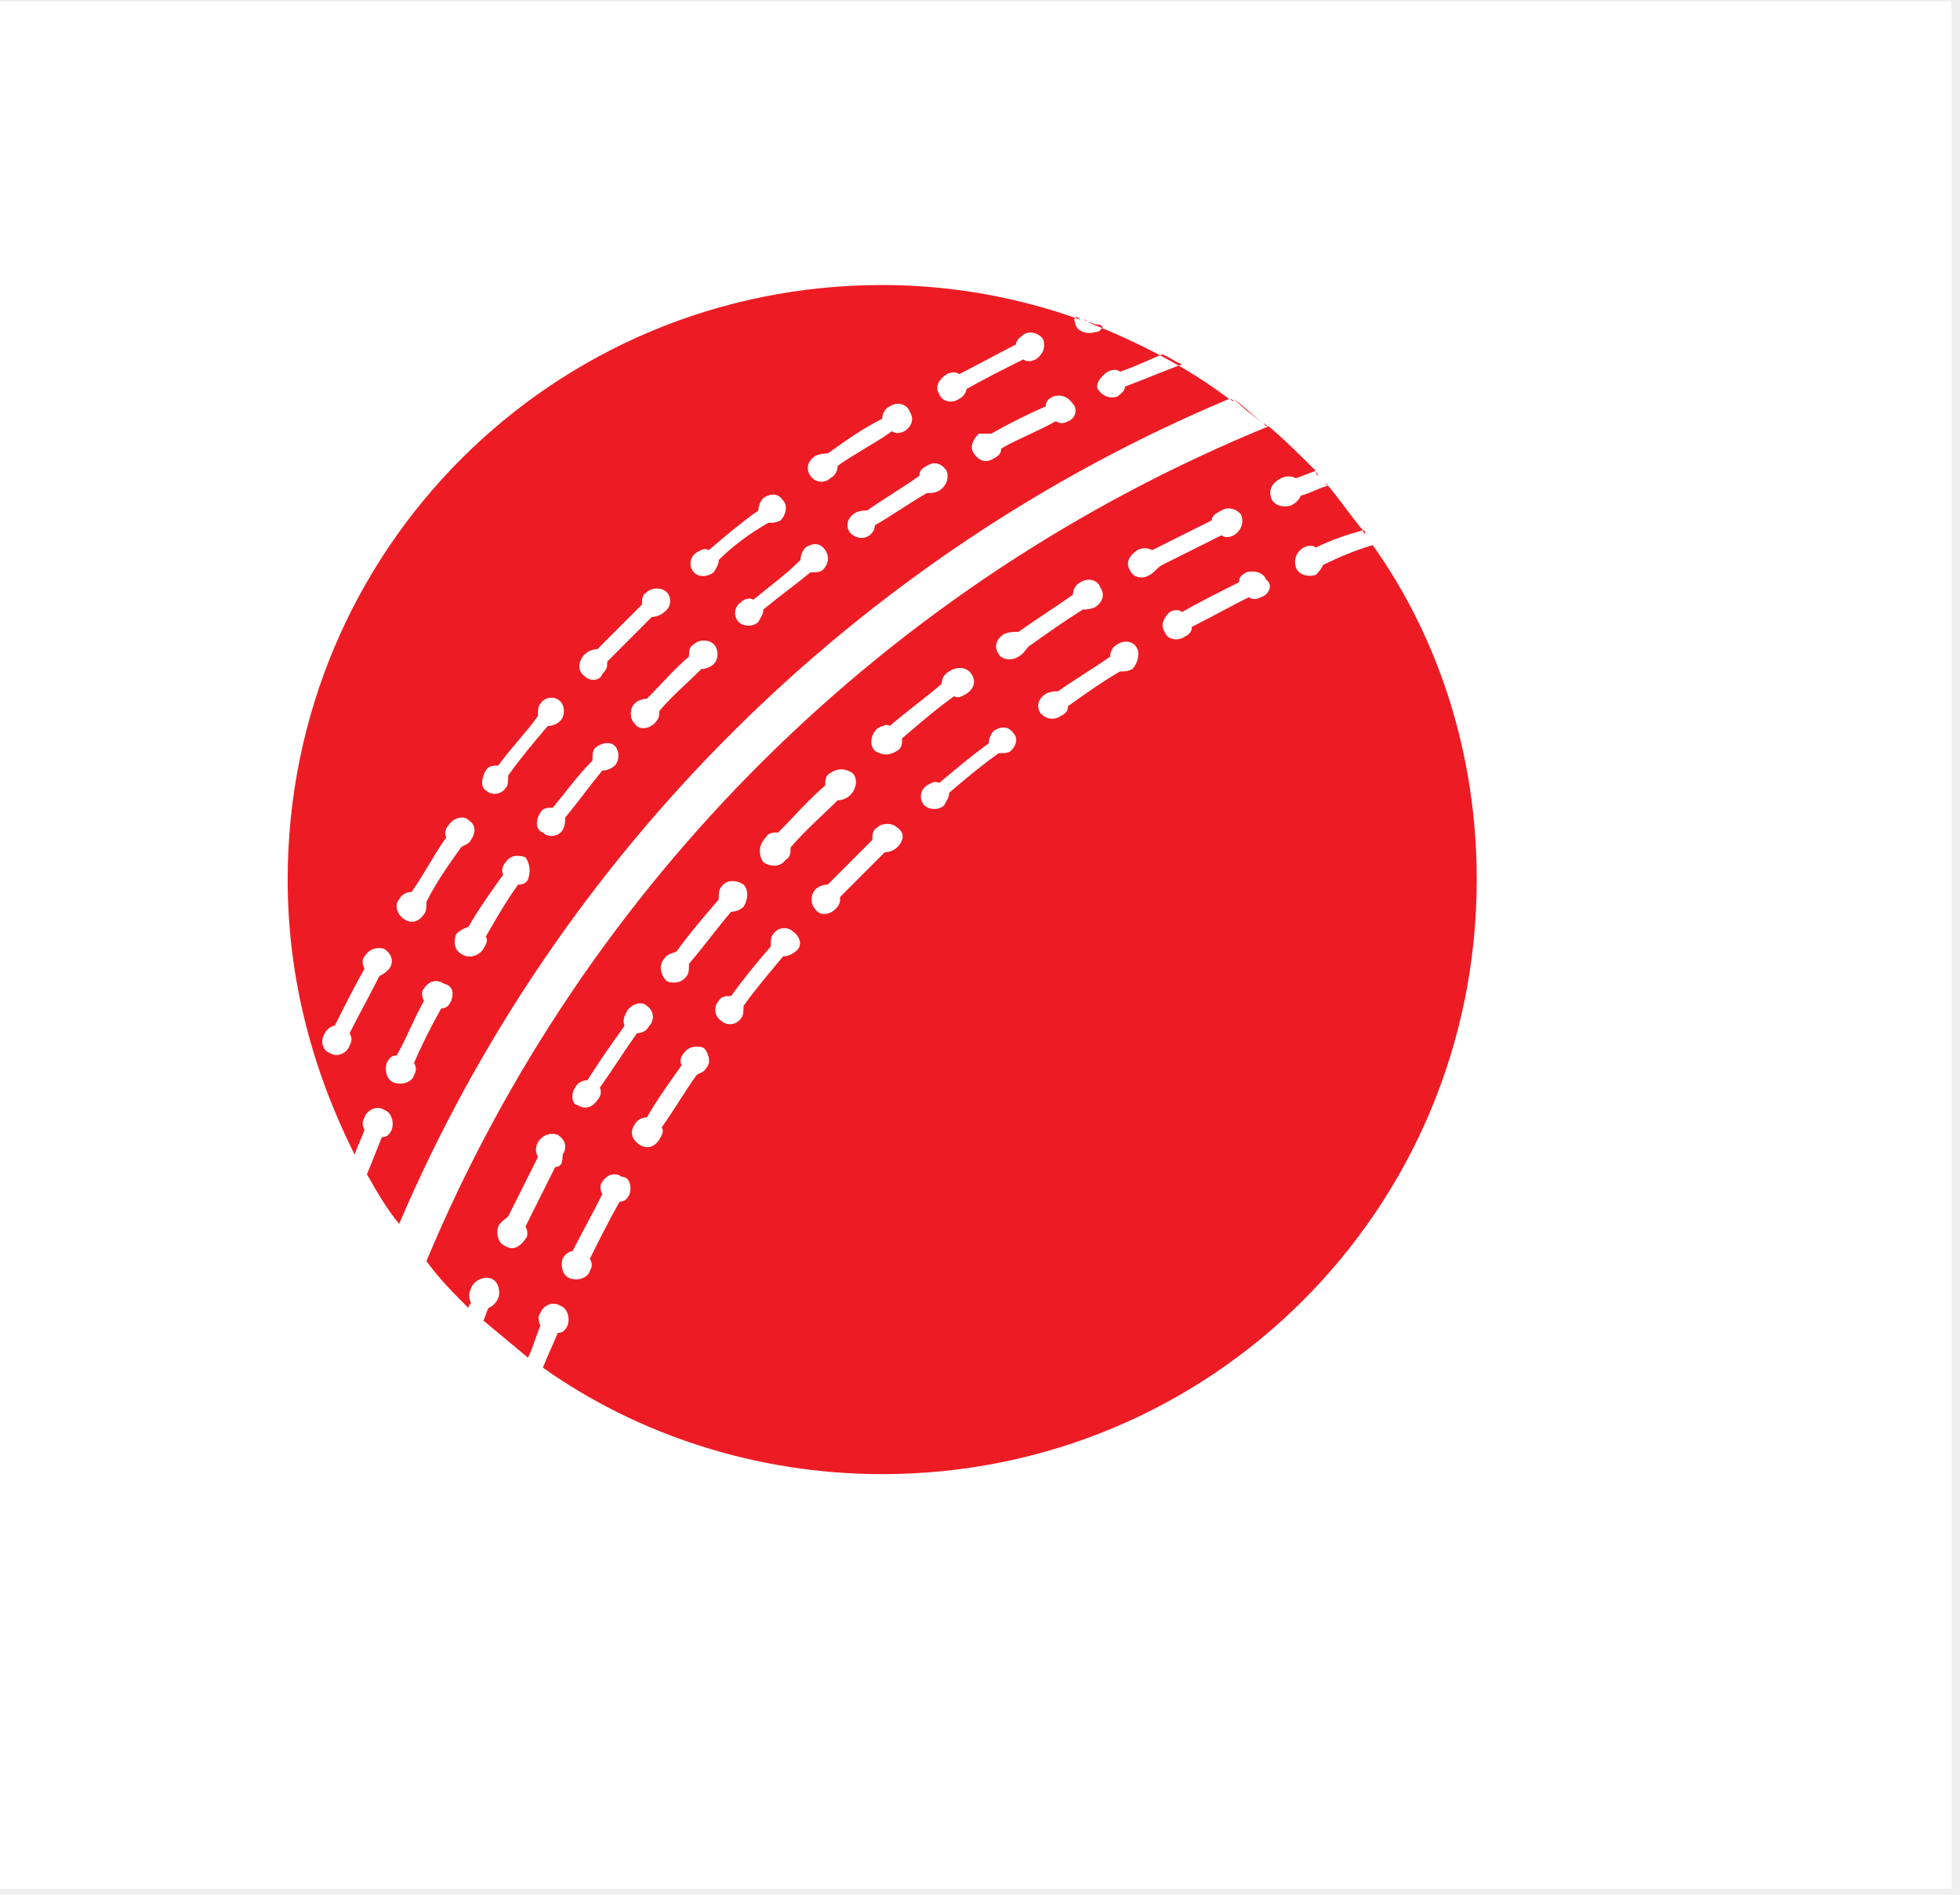
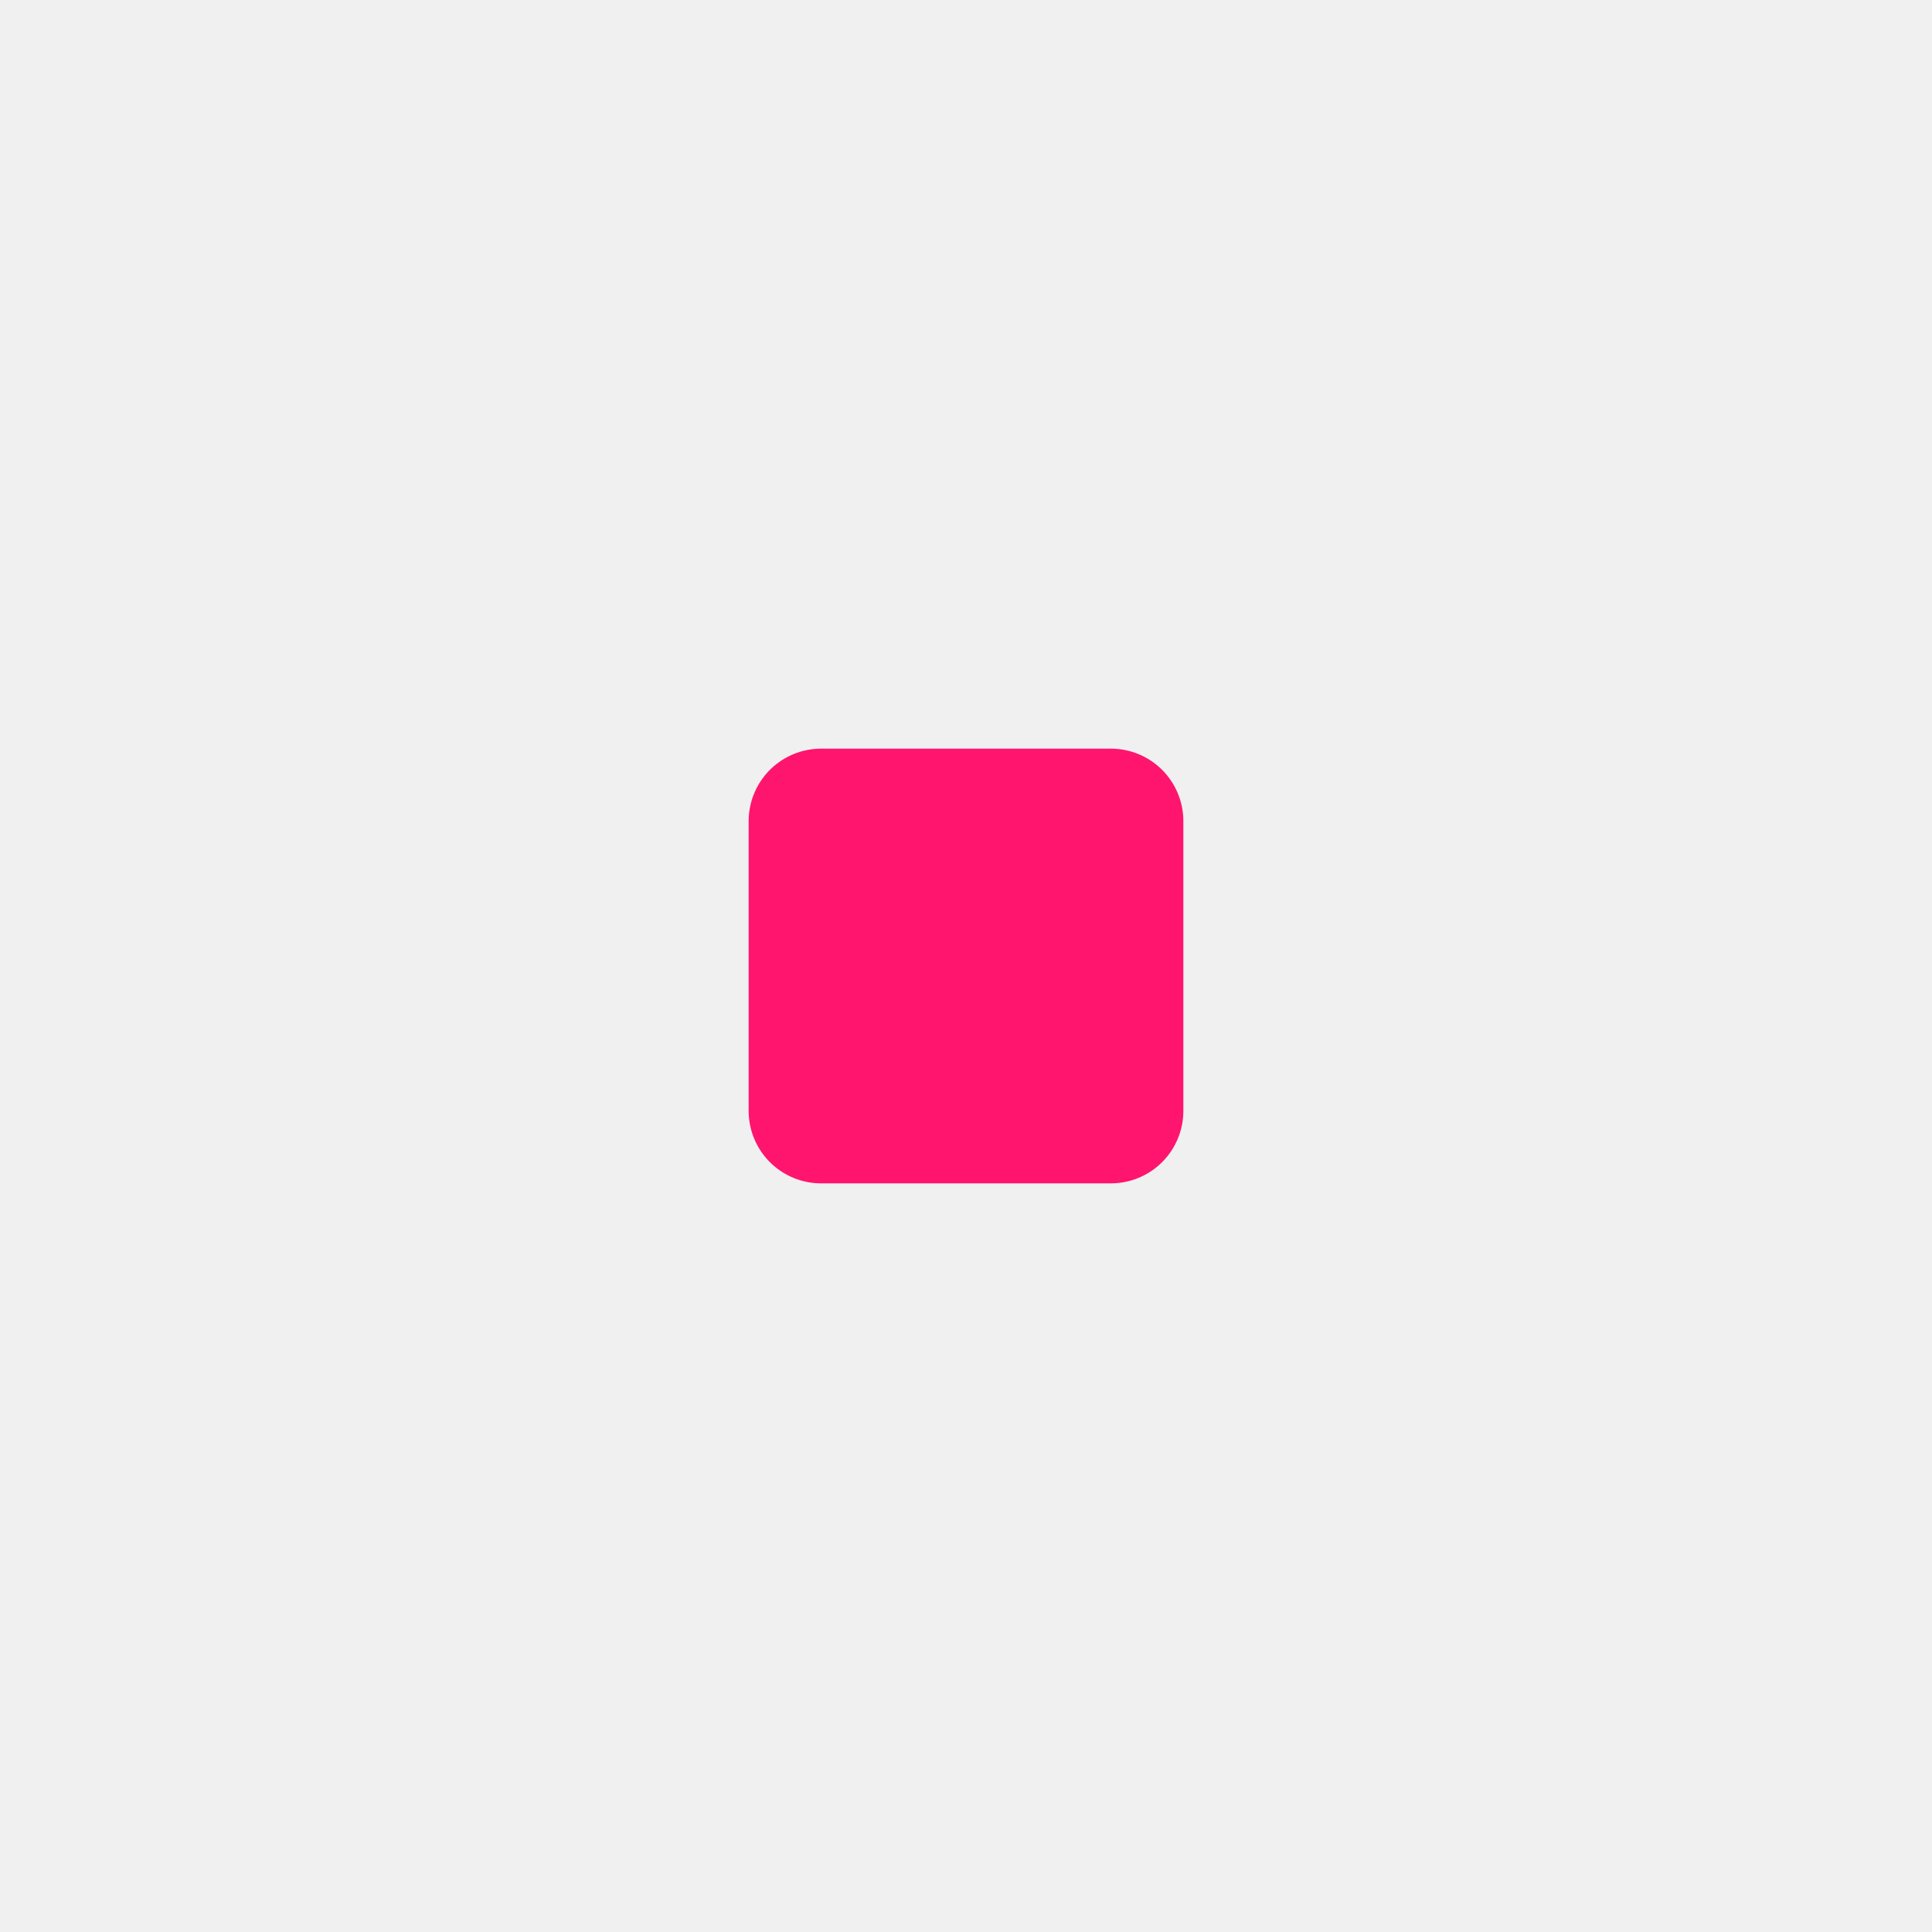
- <svg xmlns="http://www.w3.org/2000/svg" width="150" height="145" preserveAspectRatio="xMidYMid meet" version="1.0" viewBox="0 0 112.5 108.75" zoomAndPan="magnify">
-   <defs>
-     <clipPath id="8834ae05fd">
-       <path d="M 0 0.117 L 112.004 0.117 L 112.004 108.387 L 0 108.387 Z M 0 0.117" clip-rule="nonzero" />
-     </clipPath>
-     <clipPath id="45e86235ba">
-       <path d="M 24 24 L 84.762 24 L 84.762 84.609 L 24 84.609 Z M 24 24" clip-rule="nonzero" />
-     </clipPath>
-     <clipPath id="a490f600a5">
-       <path d="M 16.512 16.359 L 71 16.359 L 71 71 L 16.512 71 Z M 16.512 16.359" clip-rule="nonzero" />
-     </clipPath>
-   </defs>
-   <g clip-path="url(#8834ae05fd)">
-     <path fill="#fff" fill-opacity="1" fill-rule="nonzero" d="M 0 0.117 L 112.5 0.117 L 112.5 116.367 L 0 116.367 Z M 0 0.117" />
-     <path fill="#fff" fill-opacity="1" fill-rule="nonzero" d="M 0 0.117 L 112.5 0.117 L 112.5 108.867 L 0 108.867 Z M 0 0.117" />
-     <path fill="#fff" fill-opacity="1" fill-rule="nonzero" d="M 0 0.117 L 112.5 0.117 L 112.5 108.867 L 0 108.867 Z M 0 0.117" />
-   </g>
-   <g clip-path="url(#45e86235ba)">
-     <path fill="#ed1c24" fill-opacity="1" fill-rule="nonzero" d="M 78.793 31.289 C 77.797 31.574 76.801 32 75.949 32.426 C 75.805 32.711 75.664 32.852 75.52 32.996 C 75.094 33.137 74.527 32.996 74.383 32.566 C 74.242 32.141 74.383 31.715 74.809 31.43 C 75.094 31.289 75.379 31.289 75.52 31.43 C 76.375 31.004 77.227 30.719 78.223 30.434 C 77.512 29.582 76.941 28.73 76.23 27.875 C 75.664 28.02 75.238 28.301 74.668 28.445 C 74.527 28.73 74.383 28.871 74.098 29.012 C 73.672 29.156 73.105 29.012 72.961 28.586 C 72.82 28.16 72.961 27.734 73.531 27.449 C 73.816 27.309 74.098 27.309 74.383 27.449 C 74.809 27.309 75.094 27.164 75.52 27.023 C 74.668 26.168 73.816 25.316 72.82 24.465 C 50.922 33.422 33.574 50.625 24.477 72.379 C 25.188 73.375 26.039 74.23 26.895 75.082 C 26.895 74.941 26.895 74.941 27.035 74.797 C 26.895 74.512 26.895 74.23 27.035 73.945 C 27.176 73.52 27.746 73.234 28.172 73.375 C 28.598 73.52 28.742 74.086 28.598 74.512 C 28.457 74.797 28.316 74.941 28.031 75.082 C 27.887 75.367 27.887 75.508 27.746 75.793 C 28.598 76.504 29.453 77.215 30.305 77.926 C 30.59 77.355 30.73 76.789 31.016 76.078 C 30.875 75.793 30.875 75.508 31.016 75.367 C 31.16 74.941 31.727 74.656 32.152 74.941 C 32.582 75.082 32.723 75.652 32.582 76.078 C 32.438 76.363 32.297 76.504 32.012 76.504 C 31.727 77.215 31.441 77.785 31.16 78.496 C 36.562 82.332 43.387 84.609 50.637 84.609 C 69.551 84.609 84.762 69.395 84.762 50.484 C 84.762 43.375 82.629 36.691 78.793 31.289 Z M 43.957 48.066 C 44.098 47.781 44.383 47.781 44.668 47.781 C 45.52 46.93 46.371 45.934 47.367 45.082 C 47.367 44.797 47.367 44.512 47.652 44.371 C 48.078 44.086 48.504 44.086 48.934 44.371 C 49.215 44.652 49.215 45.223 48.789 45.648 C 48.648 45.793 48.363 45.934 48.078 45.934 C 47.227 46.785 46.23 47.641 45.379 48.637 C 45.379 48.918 45.379 49.203 45.094 49.348 C 44.809 49.773 44.238 49.773 43.812 49.488 C 43.527 49.062 43.527 48.492 43.957 48.066 Z M 38.125 55.035 C 38.27 54.75 38.551 54.75 38.836 54.605 C 39.547 53.613 40.402 52.617 41.254 51.621 C 41.254 51.336 41.254 51.051 41.395 50.91 C 41.68 50.484 42.25 50.484 42.676 50.77 C 42.961 51.051 42.961 51.621 42.676 52.047 C 42.535 52.191 42.25 52.332 41.965 52.332 C 41.113 53.328 40.402 54.324 39.547 55.316 C 39.547 55.602 39.547 55.887 39.406 56.027 C 39.121 56.457 38.551 56.457 38.27 56.312 C 37.84 55.887 37.84 55.316 38.125 55.035 Z M 33.008 62.426 C 33.148 62.145 33.434 62 33.719 62 C 34.43 60.863 35.141 59.867 35.852 58.871 C 35.707 58.59 35.852 58.305 35.992 58.02 C 36.277 57.594 36.848 57.449 37.129 57.734 C 37.559 58.02 37.559 58.59 37.273 58.871 C 37.129 59.156 36.848 59.301 36.562 59.301 C 35.852 60.293 35.141 61.434 34.43 62.426 C 34.57 62.711 34.43 62.996 34.285 63.137 C 34.004 63.566 33.574 63.707 33.148 63.422 C 32.863 63.422 32.723 62.855 33.008 62.426 Z M 31.871 66.977 C 31.301 68.113 30.73 69.254 30.164 70.391 C 30.305 70.676 30.305 70.957 30.164 71.102 C 29.879 71.527 29.453 71.812 29.027 71.527 C 28.598 71.387 28.457 70.816 28.598 70.391 C 28.742 70.105 29.027 69.965 29.168 69.82 C 29.738 68.684 30.305 67.547 30.875 66.41 C 30.73 66.125 30.73 65.84 30.875 65.555 C 31.16 65.129 31.586 64.988 32.012 65.129 C 32.438 65.414 32.582 65.84 32.297 66.266 C 32.297 66.836 32.152 66.977 31.871 66.977 Z M 36.137 68.543 C 35.992 68.824 35.852 68.969 35.566 68.969 C 34.996 69.965 34.43 71.102 33.859 72.238 C 34.004 72.523 34.004 72.664 33.859 72.949 C 33.719 73.375 33.148 73.52 32.723 73.375 C 32.297 73.234 32.152 72.664 32.297 72.238 C 32.438 71.953 32.723 71.812 32.863 71.812 C 33.434 70.676 34.004 69.68 34.57 68.543 C 34.43 68.258 34.43 67.973 34.57 67.832 C 34.855 67.402 35.281 67.262 35.707 67.547 C 36.137 67.547 36.277 68.113 36.137 68.543 Z M 40.543 61.289 C 40.402 61.574 40.117 61.574 39.973 61.715 C 39.262 62.711 38.695 63.707 37.984 64.703 C 38.125 64.988 37.984 65.129 37.84 65.414 C 37.559 65.84 37.129 65.98 36.703 65.699 C 36.277 65.414 36.137 64.988 36.418 64.559 C 36.562 64.277 36.848 64.133 37.129 64.133 C 37.699 63.137 38.41 62.145 39.121 61.148 C 38.98 60.863 39.121 60.578 39.262 60.438 C 39.547 60.012 40.117 60.012 40.402 60.152 C 40.684 60.438 40.828 61.004 40.543 61.289 Z M 45.66 54.605 C 45.52 54.75 45.234 54.891 44.949 54.891 C 44.238 55.746 43.387 56.738 42.676 57.734 C 42.676 58.02 42.676 58.305 42.535 58.445 C 42.25 58.871 41.68 58.871 41.395 58.59 C 40.969 58.305 40.969 57.734 41.254 57.449 C 41.395 57.168 41.68 57.168 41.965 57.168 C 42.676 56.172 43.387 55.316 44.238 54.324 C 44.238 54.039 44.238 53.754 44.383 53.613 C 44.668 53.184 45.234 53.184 45.52 53.469 C 45.945 53.754 46.09 54.324 45.66 54.605 Z M 51.492 48.637 C 51.348 48.777 51.066 48.918 50.781 48.918 C 49.926 49.773 49.074 50.625 48.223 51.48 C 48.223 51.762 48.223 51.906 47.938 52.191 C 47.652 52.473 47.082 52.617 46.801 52.191 C 46.516 51.906 46.516 51.336 46.801 51.051 C 46.941 50.91 47.227 50.77 47.512 50.77 C 48.363 49.914 49.215 49.062 50.07 48.207 C 50.07 47.926 50.07 47.641 50.355 47.496 C 50.637 47.215 51.207 47.215 51.492 47.496 C 51.918 47.781 51.918 48.207 51.492 48.637 Z M 51.492 43.09 C 51.066 43.375 50.637 43.375 50.211 43.09 C 49.926 42.805 49.926 42.238 50.355 41.809 C 50.637 41.668 50.922 41.527 51.066 41.668 C 52.059 40.816 53.055 40.105 54.051 39.25 C 54.051 38.965 54.191 38.684 54.477 38.539 C 54.902 38.254 55.473 38.254 55.758 38.684 C 56.043 39.109 55.898 39.535 55.473 39.82 C 55.188 39.961 55.047 40.105 54.762 39.961 C 53.766 40.672 52.77 41.527 51.777 42.379 C 51.777 42.664 51.777 42.949 51.492 43.09 Z M 58.031 43.09 C 57.891 43.23 57.605 43.23 57.32 43.23 C 56.324 43.941 55.473 44.652 54.477 45.508 C 54.477 45.793 54.336 45.934 54.191 46.219 C 53.91 46.504 53.34 46.504 53.055 46.219 C 52.77 45.934 52.77 45.363 53.199 45.082 C 53.48 44.938 53.625 44.797 53.91 44.938 C 54.762 44.227 55.758 43.375 56.754 42.664 C 56.754 42.379 56.895 42.094 57.035 41.953 C 57.465 41.668 57.891 41.668 58.176 42.094 C 58.457 42.379 58.316 42.805 58.031 43.09 Z M 58.457 37.688 C 58.031 37.973 57.465 37.828 57.32 37.543 C 57.035 37.117 57.18 36.691 57.605 36.406 C 57.891 36.266 58.176 36.266 58.457 36.266 C 59.453 35.555 60.59 34.844 61.586 34.133 C 61.586 33.848 61.73 33.562 62.012 33.422 C 62.441 33.137 63.008 33.277 63.152 33.707 C 63.434 34.133 63.293 34.559 62.867 34.844 C 62.582 34.984 62.297 34.984 62.156 34.984 C 61.02 35.695 60.023 36.406 59.027 37.117 C 58.887 37.262 58.742 37.543 58.457 37.688 Z M 65 38.398 C 64.715 38.539 64.574 38.539 64.289 38.539 C 63.293 39.109 62.297 39.82 61.301 40.531 C 61.301 40.816 61.16 40.957 60.875 41.098 C 60.449 41.383 60.023 41.242 59.738 40.957 C 59.453 40.531 59.598 40.105 60.023 39.82 C 60.309 39.676 60.59 39.676 60.734 39.676 C 61.73 38.965 62.723 38.398 63.719 37.688 C 63.719 37.402 63.863 37.117 64.145 36.977 C 64.574 36.691 65.141 36.832 65.285 37.262 C 65.426 37.543 65.285 38.113 65 38.398 Z M 65.996 32.996 C 65.566 33.277 65 33.137 64.855 32.711 C 64.574 32.285 64.855 31.855 65.285 31.574 C 65.566 31.43 65.852 31.43 66.137 31.574 C 67.273 31.004 68.41 30.434 69.551 29.867 C 69.551 29.582 69.832 29.441 70.117 29.297 C 70.543 29.012 71.113 29.297 71.254 29.582 C 71.398 30.008 71.254 30.434 70.828 30.719 C 70.543 30.863 70.262 30.863 70.117 30.719 C 68.98 31.289 67.844 31.855 66.707 32.426 C 66.422 32.566 66.277 32.852 65.996 32.996 Z M 72.395 34.273 C 72.109 34.418 71.824 34.418 71.684 34.273 C 70.543 34.844 69.551 35.41 68.41 35.98 C 68.41 36.266 68.27 36.406 67.984 36.551 C 67.559 36.832 66.988 36.691 66.848 36.266 C 66.562 35.84 66.848 35.41 67.133 35.129 C 67.418 34.984 67.699 34.984 67.844 35.129 C 68.84 34.559 69.977 33.988 71.113 33.422 C 71.113 33.137 71.254 32.996 71.539 32.852 C 71.965 32.711 72.535 32.852 72.676 33.277 C 73.105 33.562 72.82 34.133 72.395 34.273 Z M 72.395 34.273" />
-   </g>
-   <path fill="#ed1c24" fill-opacity="1" fill-rule="nonzero" d="M 78.223 30.434 C 78.223 30.578 78.363 30.578 78.363 30.719 C 78.363 30.578 78.363 30.434 78.223 30.434 Z M 78.223 30.434" />
-   <path fill="#ed1c24" fill-opacity="1" fill-rule="nonzero" d="M 72.535 24.32 C 71.965 23.895 71.398 23.324 70.828 22.898 C 71.398 23.469 71.965 23.895 72.535 24.32 Z M 72.535 24.32" />
-   <path fill="#ed1c24" fill-opacity="1" fill-rule="nonzero" d="M 62.297 18.348 C 62.156 18.348 62.156 18.348 62.156 18.348 C 62.297 18.348 62.441 18.492 62.582 18.492 C 62.441 18.492 62.297 18.348 62.297 18.348 Z M 62.297 18.348" />
-   <path fill="#ed1c24" fill-opacity="1" fill-rule="nonzero" d="M 75.664 27.309 C 75.805 27.449 75.949 27.59 76.09 27.734 C 75.949 27.59 75.805 27.449 75.664 27.309 Z M 75.664 27.309" />
-   <path fill="#ed1c24" fill-opacity="1" fill-rule="nonzero" d="M 75.52 27.023 C 75.379 27.023 75.379 27.023 75.52 27.023 C 75.52 27.164 75.664 27.164 75.664 27.309 C 75.52 27.164 75.52 27.164 75.52 27.023 Z M 75.52 27.023" />
-   <path fill="#ed1c24" fill-opacity="1" fill-rule="nonzero" d="M 76.23 27.875 C 76.23 27.875 76.09 27.734 76.09 27.734 C 76.09 27.734 76.09 27.875 76.23 27.875 Z M 76.23 27.875" />
-   <path fill="#ed1c24" fill-opacity="1" fill-rule="nonzero" d="M 72.535 24.32 C 72.676 24.32 72.676 24.465 72.82 24.465 C 72.676 24.465 72.676 24.465 72.535 24.32 Z M 72.535 24.32" />
-   <path fill="#ed1c24" fill-opacity="1" fill-rule="nonzero" d="M 70.543 22.898 C 70.688 22.898 70.688 23.043 70.828 23.043 C 70.688 22.898 70.688 22.898 70.543 22.898 Z M 70.543 22.898" />
-   <g clip-path="url(#a490f600a5)">
-     <path fill="#ed1c24" fill-opacity="1" fill-rule="nonzero" d="M 63.008 18.633 C 63.152 18.633 63.152 18.633 63.293 18.777 C 63.152 18.918 63.152 19.059 62.867 19.059 C 62.441 19.203 61.871 19.059 61.73 18.633 C 61.73 18.492 61.586 18.348 61.73 18.207 C 61.871 18.207 61.871 18.207 62.012 18.348 C 58.457 17.07 54.621 16.359 50.637 16.359 C 31.727 16.359 16.512 31.574 16.512 50.484 C 16.512 56.172 17.934 61.434 20.352 66.266 C 20.496 65.84 20.777 65.27 20.922 64.844 C 20.777 64.559 20.777 64.418 20.922 64.133 C 21.062 63.707 21.633 63.422 22.059 63.707 C 22.484 63.848 22.629 64.418 22.484 64.844 C 22.344 65.129 22.199 65.27 21.918 65.27 C 21.633 65.98 21.348 66.691 21.062 67.402 C 21.633 68.398 22.199 69.395 22.91 70.246 C 32.012 48.918 49.215 31.855 70.543 22.898 C 68.129 21.051 65.285 19.629 62.441 18.492 C 62.582 18.492 62.867 18.633 63.008 18.633 Z M 33.574 37.543 C 33.719 37.402 34.004 37.262 34.285 37.262 C 35.141 36.406 35.992 35.555 36.848 34.699 C 36.848 34.418 36.848 34.133 37.129 33.988 C 37.414 33.707 37.984 33.707 38.27 33.988 C 38.551 34.273 38.551 34.844 38.125 35.129 C 37.984 35.27 37.699 35.41 37.414 35.41 C 36.562 36.266 35.707 37.117 34.855 37.973 C 34.855 38.254 34.855 38.398 34.57 38.684 C 34.43 39.109 33.859 39.109 33.574 38.824 C 33.148 38.539 33.148 37.973 33.574 37.543 Z M 27.887 44.227 C 28.031 43.941 28.316 43.941 28.598 43.941 C 29.309 42.949 30.164 42.094 30.875 41.098 C 30.875 40.816 30.875 40.531 31.016 40.387 C 31.301 39.961 31.871 39.961 32.152 40.246 C 32.438 40.531 32.438 41.098 32.152 41.383 C 32.012 41.527 31.727 41.668 31.441 41.668 C 30.59 42.664 29.879 43.516 29.168 44.512 C 29.168 44.797 29.168 45.082 29.027 45.223 C 28.742 45.648 28.172 45.648 27.887 45.363 C 27.605 45.223 27.605 44.652 27.887 44.227 Z M 22.91 51.621 C 23.055 51.336 23.34 51.195 23.621 51.195 C 24.332 50.199 24.902 49.062 25.613 48.066 C 25.473 47.781 25.613 47.496 25.754 47.355 C 26.039 46.93 26.609 46.785 26.895 47.07 C 27.32 47.355 27.32 47.781 27.035 48.207 C 26.895 48.492 26.609 48.492 26.465 48.637 C 25.754 49.629 25.043 50.625 24.477 51.762 C 24.477 52.047 24.477 52.332 24.332 52.473 C 24.051 52.902 23.621 53.043 23.195 52.758 C 22.77 52.473 22.629 51.906 22.91 51.621 Z M 21.773 56.027 C 21.207 57.168 20.637 58.16 20.066 59.301 C 20.211 59.582 20.211 59.727 20.066 60.012 C 19.926 60.438 19.355 60.723 18.93 60.438 C 18.504 60.293 18.363 59.727 18.645 59.301 C 18.789 59.016 19.074 58.871 19.215 58.871 C 19.785 57.734 20.352 56.598 20.922 55.602 C 20.777 55.316 20.777 55.035 20.922 54.891 C 21.207 54.465 21.633 54.324 22.059 54.465 C 22.484 54.75 22.629 55.176 22.344 55.602 C 22.199 55.746 22.059 55.887 21.773 56.027 Z M 25.898 57.449 C 25.754 57.734 25.613 57.879 25.328 57.879 C 24.762 58.871 24.191 60.012 23.766 61.004 C 23.906 61.289 23.906 61.434 23.766 61.715 C 23.621 62.145 23.055 62.285 22.629 62.145 C 22.199 62 22.059 61.434 22.199 61.004 C 22.344 60.723 22.484 60.578 22.77 60.578 C 23.34 59.582 23.766 58.445 24.332 57.449 C 24.191 57.168 24.191 56.883 24.332 56.738 C 24.617 56.312 25.043 56.172 25.473 56.457 C 26.039 56.598 26.039 57.023 25.898 57.449 Z M 30.305 50.484 C 30.164 50.77 29.879 50.77 29.738 50.77 C 29.027 51.762 28.457 52.758 27.887 53.754 C 28.031 54.039 27.887 54.18 27.746 54.465 C 27.461 54.891 26.895 55.035 26.465 54.75 C 26.039 54.465 26.039 54.039 26.184 53.613 C 26.465 53.328 26.609 53.328 26.895 53.184 C 27.461 52.191 28.172 51.195 28.883 50.199 C 28.742 49.914 28.883 49.629 29.027 49.488 C 29.309 49.062 29.738 49.062 30.164 49.203 C 30.449 49.629 30.449 50.059 30.305 50.484 Z M 35.281 43.941 C 35.141 44.086 34.855 44.227 34.57 44.227 C 33.859 45.082 33.148 46.074 32.438 46.93 C 32.438 47.215 32.438 47.355 32.297 47.641 C 32.012 48.066 31.441 48.066 31.16 47.781 C 30.73 47.641 30.73 47.07 31.016 46.645 C 31.16 46.359 31.441 46.359 31.727 46.359 C 32.438 45.508 33.148 44.512 34.004 43.66 C 34.004 43.375 34.004 43.09 34.145 42.949 C 34.43 42.664 34.996 42.52 35.281 42.805 C 35.566 43.09 35.566 43.66 35.281 43.941 Z M 40.969 38.113 C 40.828 38.254 40.543 38.398 40.258 38.398 C 39.406 39.25 38.551 39.961 37.84 40.816 C 37.84 41.098 37.84 41.242 37.559 41.527 C 37.273 41.809 36.703 41.953 36.418 41.527 C 36.137 41.242 36.137 40.672 36.418 40.387 C 36.562 40.246 36.848 40.105 37.129 40.105 C 37.984 39.25 38.695 38.398 39.547 37.688 C 39.547 37.402 39.547 37.117 39.832 36.977 C 40.117 36.691 40.684 36.691 40.969 36.977 C 41.254 37.262 41.254 37.828 40.969 38.113 Z M 41.254 32.141 C 41.254 32.426 41.113 32.566 40.969 32.852 C 40.543 33.137 40.117 33.137 39.832 32.852 C 39.547 32.566 39.547 32 39.973 31.715 C 40.258 31.574 40.402 31.43 40.684 31.574 C 41.68 30.719 42.535 30.008 43.527 29.297 C 43.527 29.012 43.672 28.73 43.812 28.586 C 44.238 28.301 44.668 28.301 44.949 28.73 C 45.234 29.012 45.094 29.582 44.809 29.867 C 44.523 30.008 44.383 30.008 44.098 30.008 C 43.102 30.578 42.105 31.289 41.254 32.141 Z M 47.227 32.711 C 47.082 32.852 46.801 32.852 46.516 32.852 C 45.66 33.562 44.668 34.273 43.812 34.984 C 43.812 35.27 43.672 35.41 43.527 35.695 C 43.246 35.98 42.676 35.98 42.391 35.695 C 42.105 35.41 42.105 34.844 42.535 34.559 C 42.676 34.418 42.961 34.273 43.246 34.418 C 44.098 33.707 45.094 32.996 45.945 32.141 C 45.945 31.855 46.09 31.574 46.23 31.43 C 46.656 31.145 47.082 31.145 47.367 31.574 C 47.652 32 47.512 32.426 47.227 32.711 Z M 47.652 27.449 C 47.367 27.734 46.801 27.734 46.516 27.309 C 46.23 26.879 46.371 26.453 46.801 26.168 C 47.082 26.027 47.367 26.027 47.512 26.027 C 48.504 25.316 49.5 24.605 50.637 24.035 C 50.637 23.754 50.781 23.469 51.066 23.324 C 51.492 23.043 52.059 23.184 52.203 23.609 C 52.488 24.035 52.344 24.465 51.918 24.746 C 51.633 24.891 51.348 24.891 51.207 24.746 C 50.211 25.457 49.074 26.027 48.078 26.738 C 48.078 27.023 47.938 27.309 47.652 27.449 Z M 53.91 28.16 C 53.625 28.301 53.48 28.301 53.199 28.301 C 52.203 28.871 51.207 29.582 50.211 30.152 C 50.211 30.434 50.07 30.578 49.926 30.719 C 49.5 31.004 49.074 30.863 48.789 30.578 C 48.504 30.152 48.648 29.723 49.074 29.441 C 49.359 29.297 49.645 29.297 49.785 29.297 C 50.781 28.586 51.777 28.02 52.77 27.309 C 52.77 27.023 52.914 26.879 53.199 26.738 C 53.625 26.453 54.051 26.598 54.336 27.023 C 54.477 27.449 54.336 27.875 53.91 28.16 Z M 55.047 22.898 C 54.621 23.184 54.051 23.043 53.91 22.613 C 53.625 22.188 53.91 21.762 54.336 21.477 C 54.621 21.336 54.902 21.336 55.047 21.477 C 56.184 20.91 57.18 20.34 58.316 19.77 C 58.316 19.488 58.602 19.344 58.742 19.203 C 59.168 18.918 59.738 19.203 59.879 19.488 C 60.023 19.914 59.879 20.34 59.453 20.625 C 59.168 20.766 58.887 20.766 58.742 20.625 C 57.605 21.191 56.469 21.762 55.473 22.332 C 55.473 22.473 55.332 22.758 55.047 22.898 Z M 61.301 24.18 C 61.02 24.32 60.875 24.32 60.59 24.18 C 59.598 24.746 58.457 25.176 57.465 25.742 C 57.465 26.027 57.32 26.168 57.035 26.312 C 56.609 26.598 56.184 26.453 55.898 26.027 C 55.613 25.602 55.898 25.176 56.184 24.891 C 56.469 24.891 56.754 24.891 56.895 24.891 C 57.891 24.32 59.027 23.754 60.023 23.324 C 60.023 23.043 60.164 22.898 60.449 22.758 C 60.875 22.613 61.301 22.758 61.586 23.184 C 61.871 23.469 61.73 24.035 61.301 24.18 Z M 63.578 21.336 C 63.863 21.191 64.145 21.191 64.289 21.336 C 65.141 21.051 65.996 20.625 66.707 20.34 C 67.133 20.48 67.418 20.766 67.844 20.91 C 66.707 21.336 65.711 21.762 64.574 22.188 C 64.574 22.473 64.289 22.613 64.145 22.758 C 63.719 22.898 63.293 22.758 63.008 22.332 C 62.867 22.047 63.152 21.621 63.578 21.336 Z M 63.578 21.336" />
-   </g>
+ <svg xmlns="http://www.w3.org/2000/svg" viewBox="0 0 200 200">
+   <rect fill="#FF156D" stroke="#FF156D" stroke-width="15" stroke-linejoin="round" width="30" height="30" x="85" y="85" rx="0" ry="0">
+     <animate attributeName="rx" calcMode="spline" dur="2" values="15;15;5;15;15" keySplines=".5 0 .5 1;.8 0 1 .2;0 .8 .2 1;.5 0 .5 1" repeatCount="indefinite" />
+     <animate attributeName="ry" calcMode="spline" dur="2" values="15;15;10;15;15" keySplines=".5 0 .5 1;.8 0 1 .2;0 .8 .2 1;.5 0 .5 1" repeatCount="indefinite" />
+     <animate attributeName="height" calcMode="spline" dur="2" values="30;30;1;30;30" keySplines=".5 0 .5 1;.8 0 1 .2;0 .8 .2 1;.5 0 .5 1" repeatCount="indefinite" />
+     <animate attributeName="y" calcMode="spline" dur="2" values="40;170;40;" keySplines=".6 0 1 .4;0 .8 .2 1" repeatCount="indefinite" />
+   </rect>
</svg>
